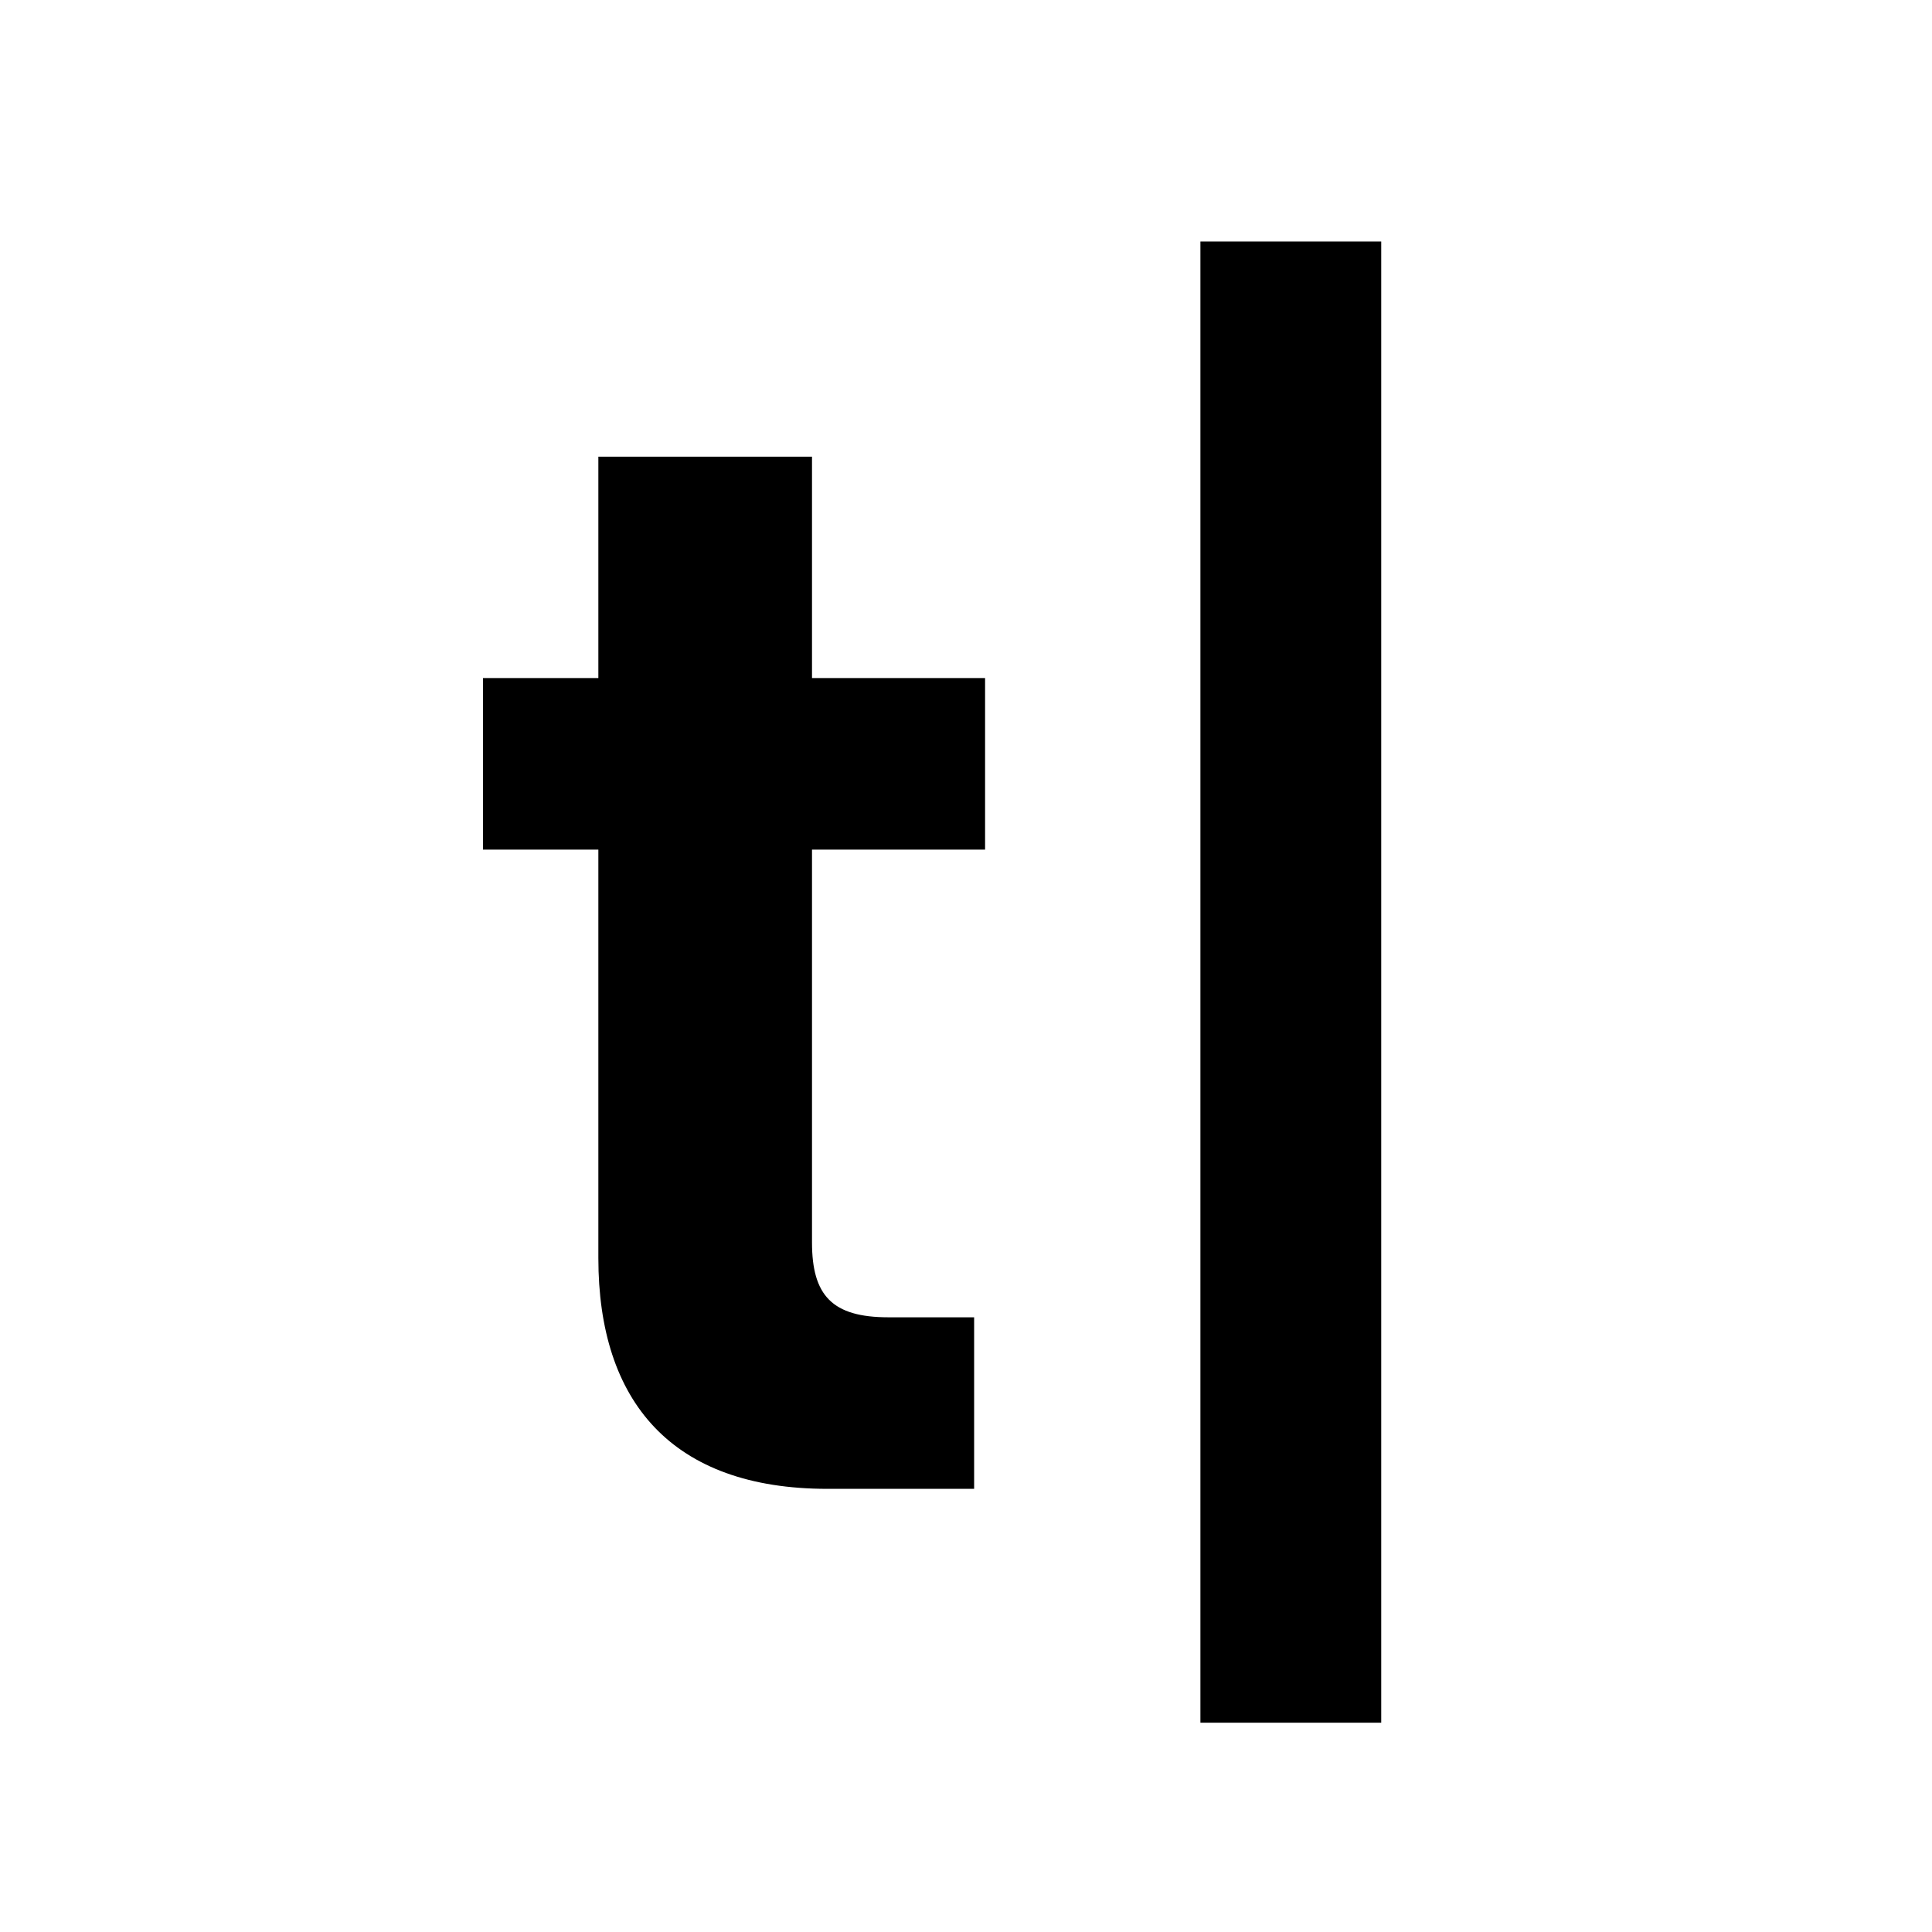
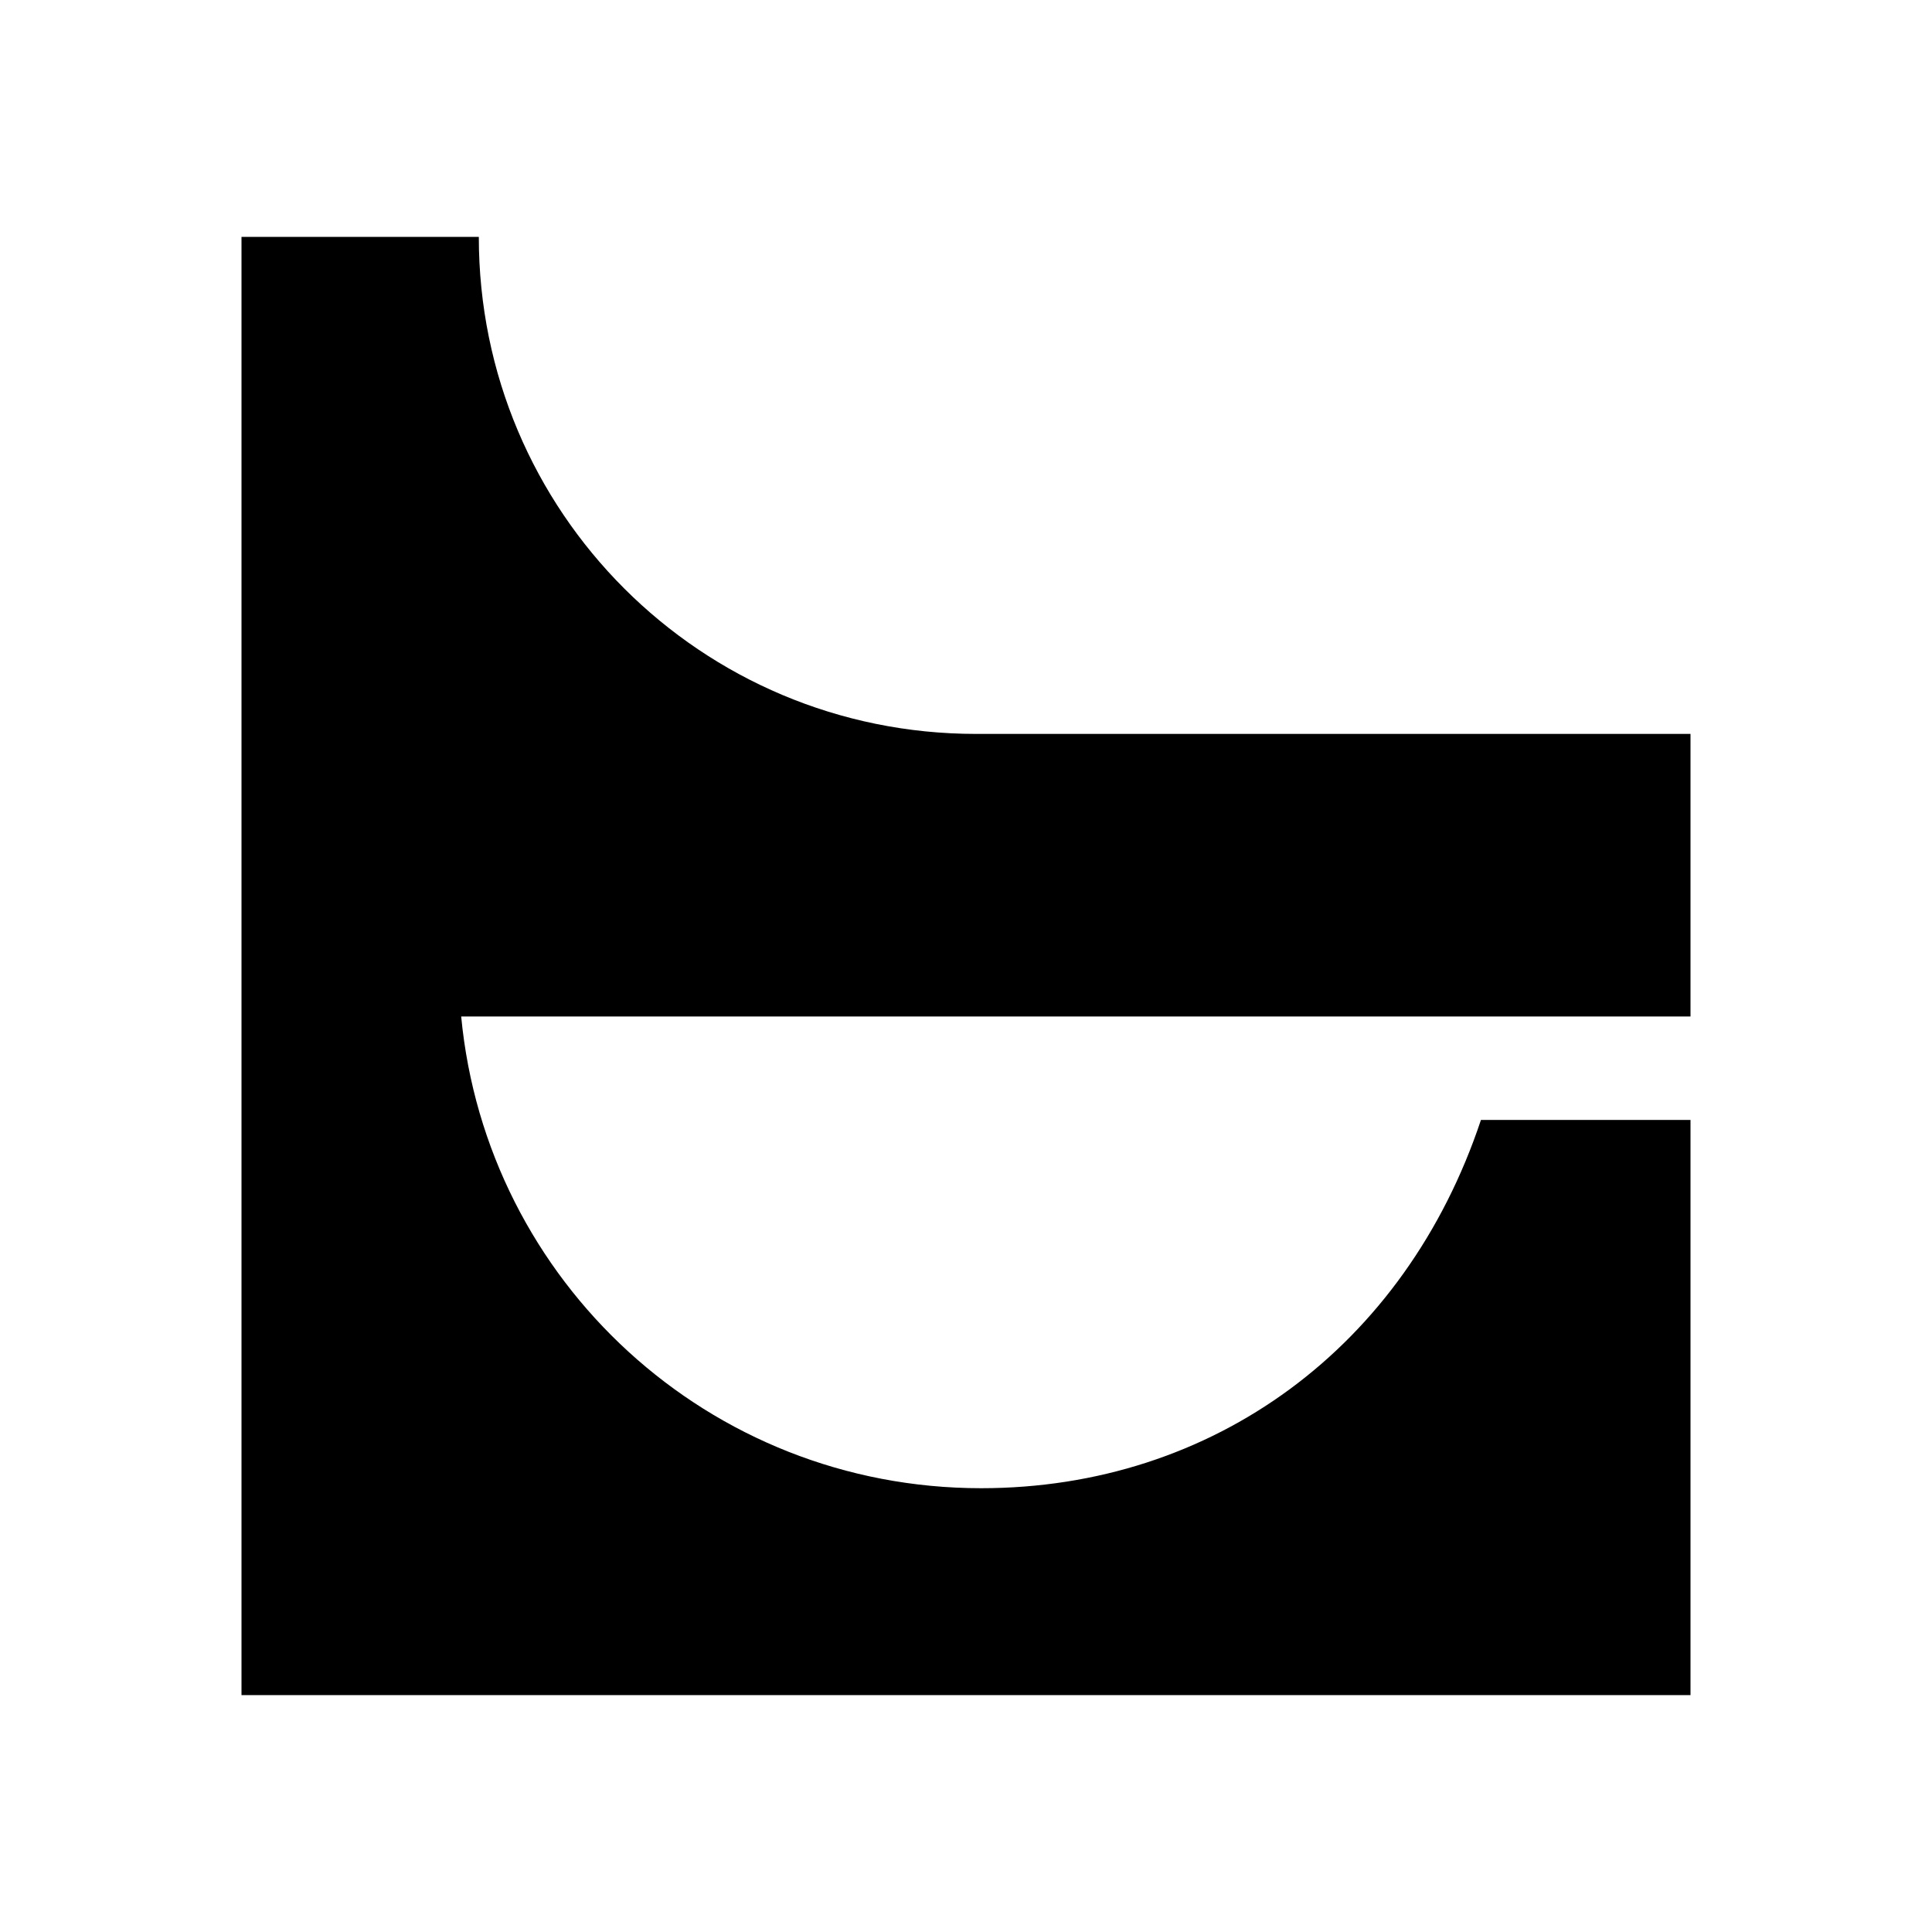
<svg xmlns="http://www.w3.org/2000/svg" width="24" height="24" viewBox="0 0 24 24" fill="none">
-   <path d="M17.158 21.4H14.912V3H17.158V21.4Z" fill="currentcolor" />
-   <path d="M12.101 18.495H10.28C8.344 18.495 7.433 17.41 7.433 15.628V10.554H6V8.423H7.433V5.673H10.087V8.423H12.237V10.554H10.087V15.434C10.087 16.093 10.338 16.364 11.036 16.364H12.101V18.495Z" fill="currentcolor" />
+   <path d="M3 2.943H5.948C5.948 6.36 8.708 9.117 12.126 9.117H21V12.627H5.729C6.042 15.917 8.802 18.487 12.188 18.487C15.073 18.487 17.457 16.732 18.397 13.912H21V21.057H3V2.943Z" fill="black" />
</svg>
